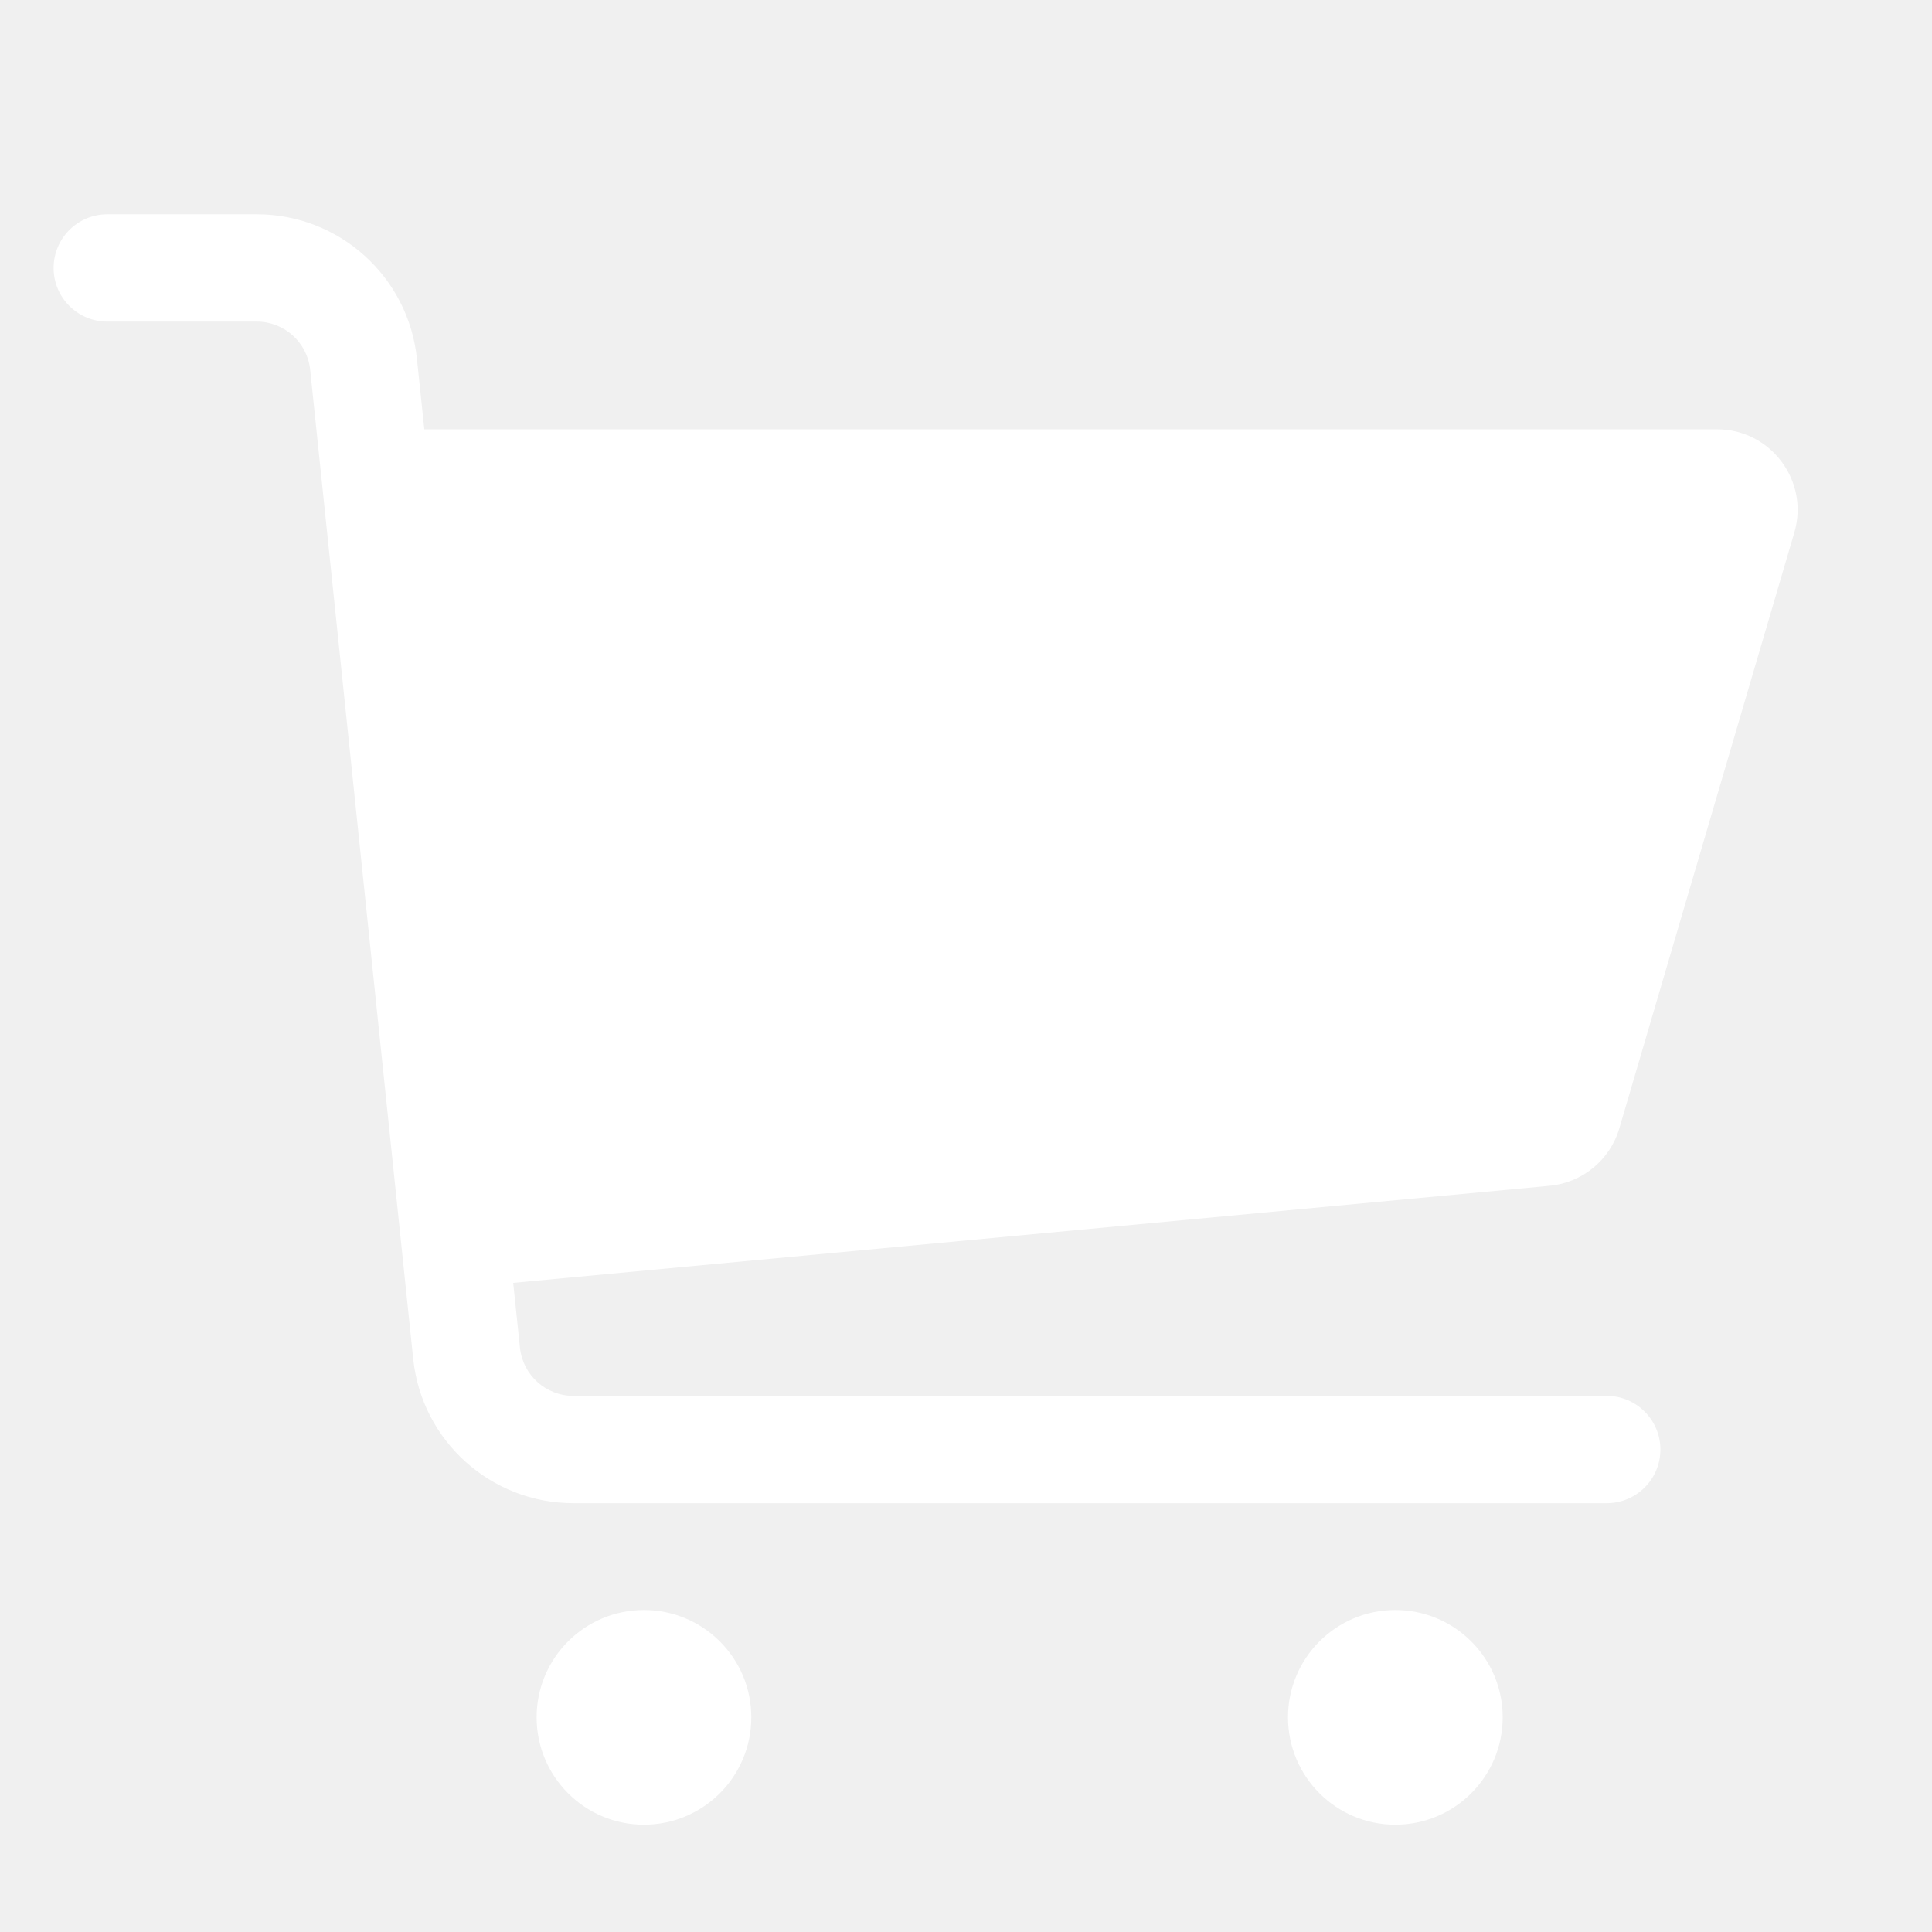
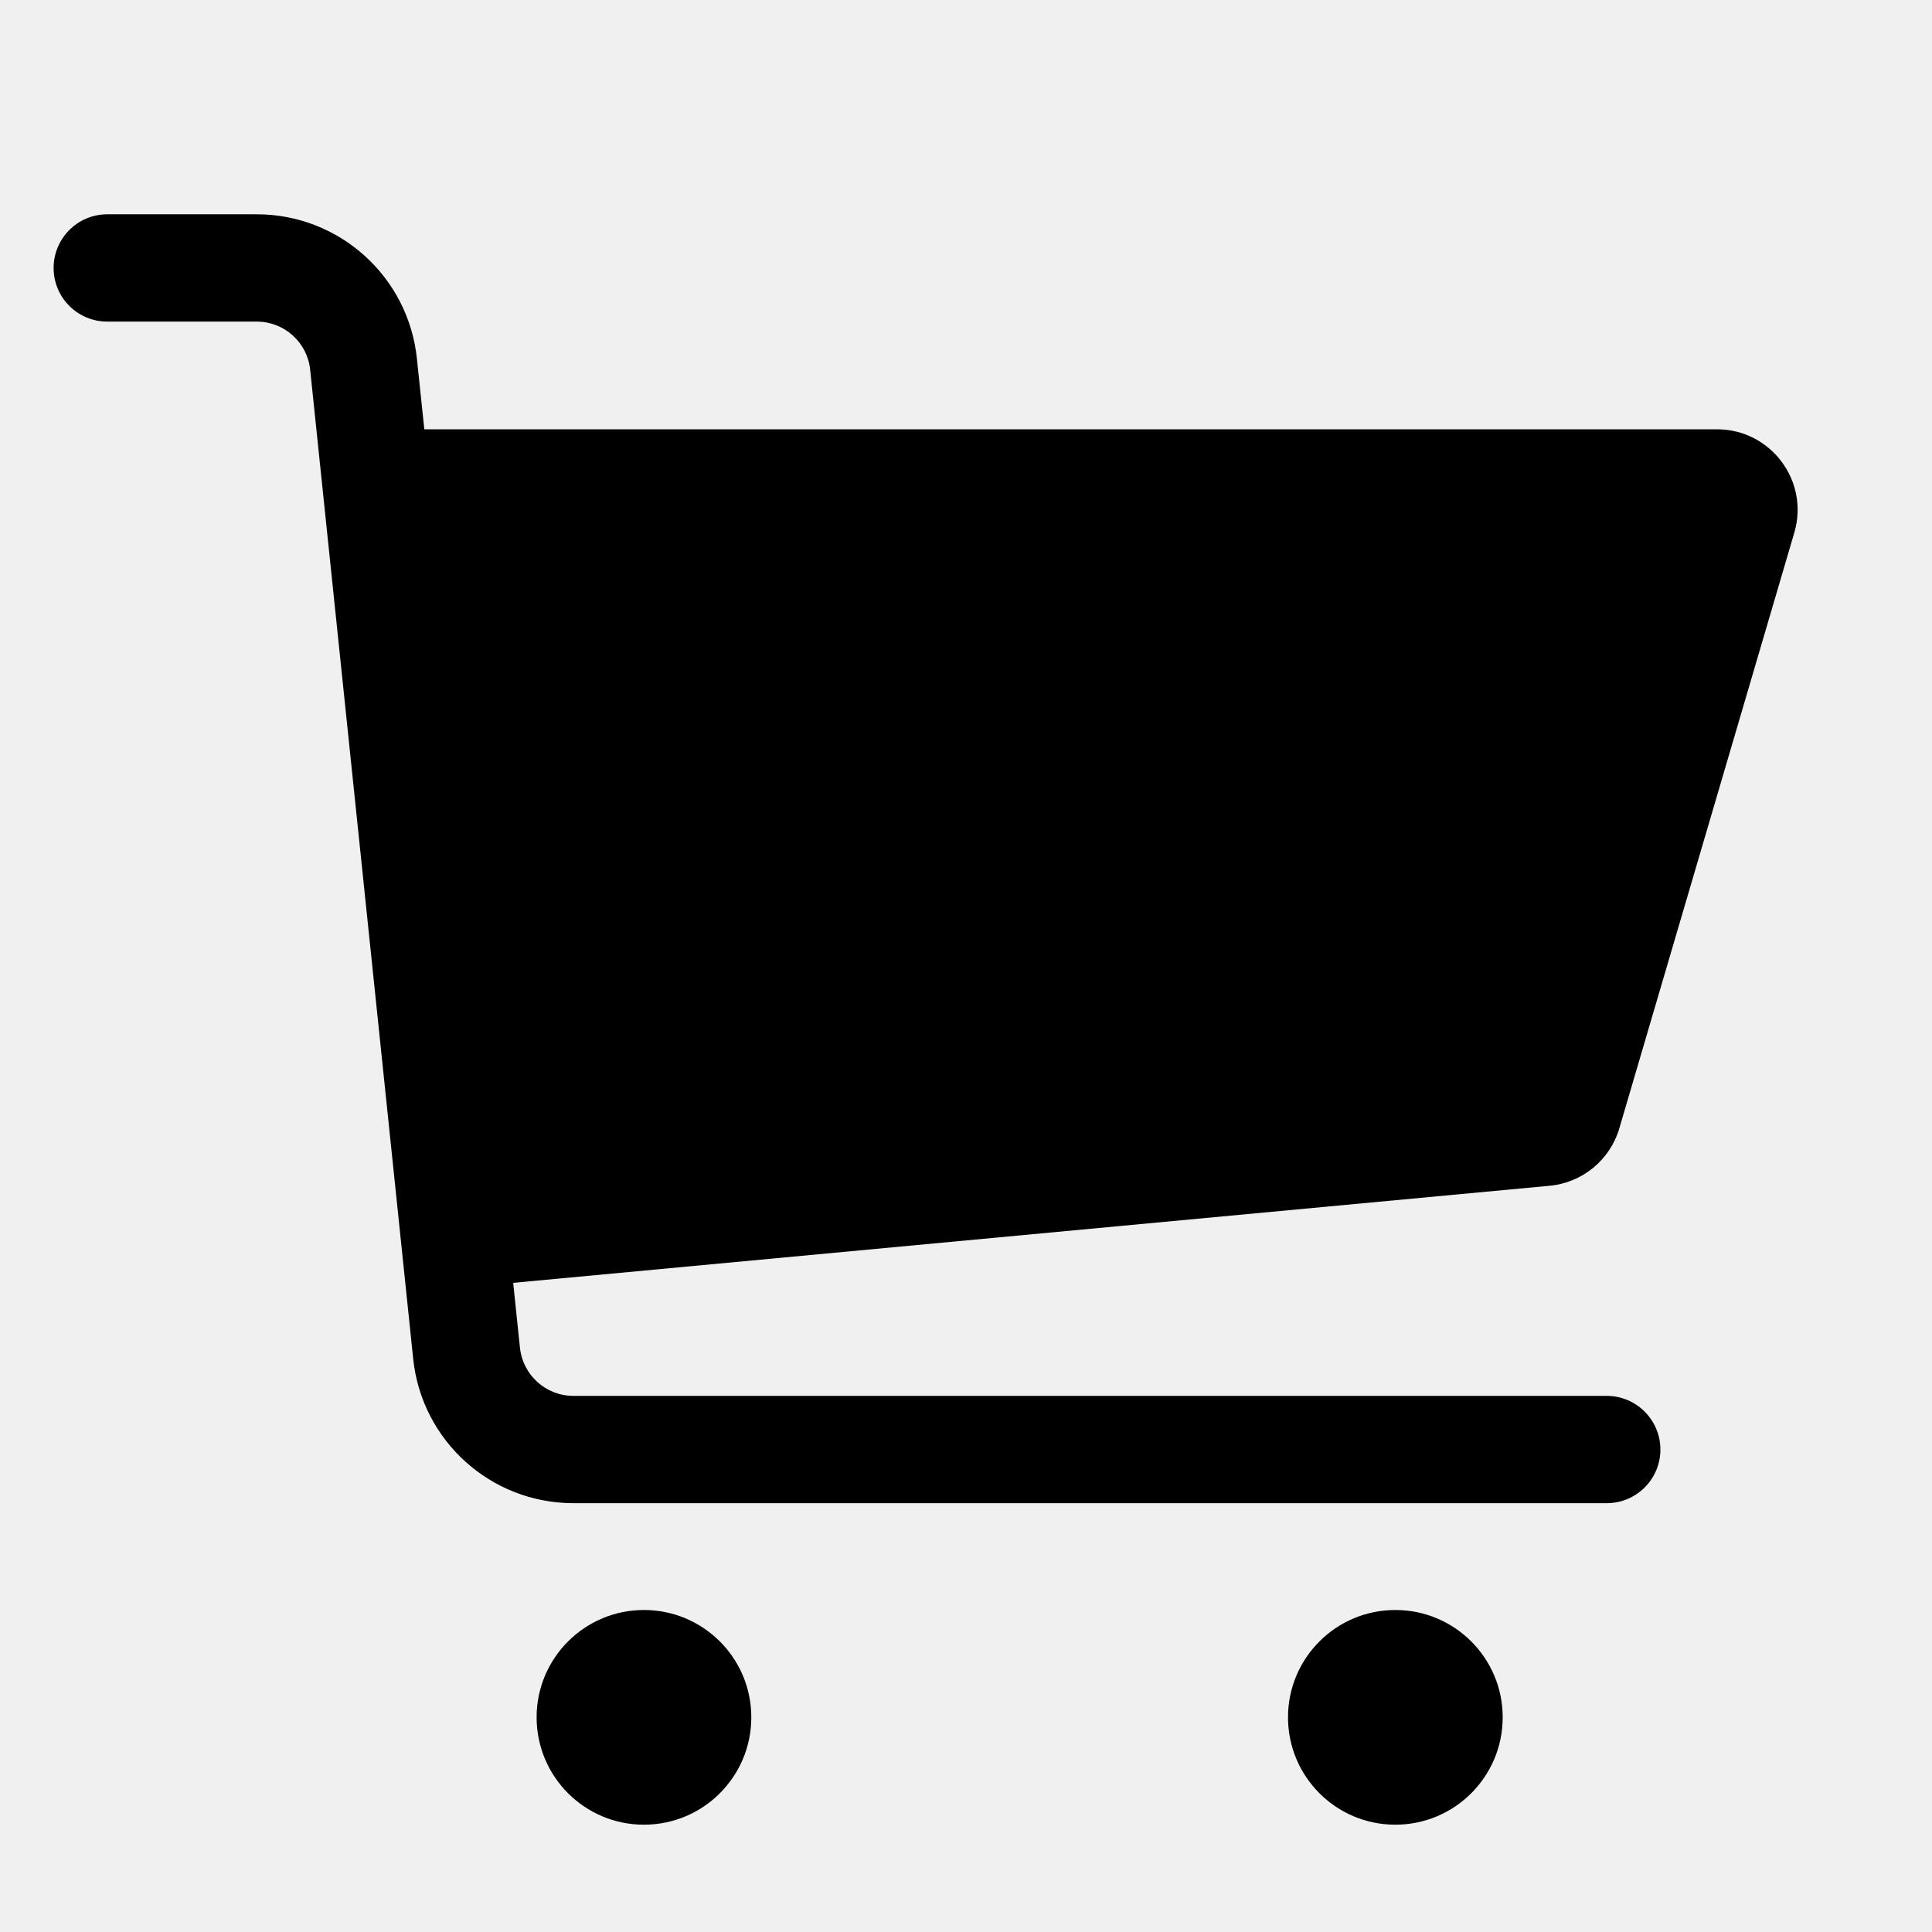
- <svg xmlns="http://www.w3.org/2000/svg" width="24" height="24" viewBox="0 0 24 24" fill="none">
-   <path fill-rule="evenodd" clip-rule="evenodd" d="M0.666 3.329C0.666 3.697 0.964 3.995 1.333 3.995H3.19C3.531 3.995 3.818 4.253 3.853 4.593L5.133 16.881C5.239 17.899 6.098 18.673 7.123 18.673H19.959C20.327 18.673 20.626 18.375 20.626 18.007C20.626 17.639 20.327 17.34 19.959 17.34H7.123C6.781 17.34 6.495 17.082 6.459 16.742L6.375 15.936L19.25 14.73C19.657 14.692 20.001 14.409 20.116 14.016L22.29 6.615C22.478 5.975 21.997 5.333 21.33 5.333H5.271L5.179 4.455C5.073 3.436 4.214 2.662 3.19 2.662H1.333C0.964 2.662 0.666 2.961 0.666 3.329Z" fill="white" />
-   <path fill-rule="evenodd" clip-rule="evenodd" d="M7.999 22.667C8.736 22.667 9.333 22.07 9.333 21.333C9.333 20.597 8.736 20 7.999 20C7.263 20 6.666 20.597 6.666 21.333C6.666 22.07 7.263 22.667 7.999 22.667Z" fill="white" />
-   <path fill-rule="evenodd" clip-rule="evenodd" d="M17.333 22.667C18.07 22.667 18.667 22.07 18.667 21.333C18.667 20.597 18.07 20 17.333 20C16.597 20 16 20.597 16 21.333C16 22.07 16.597 22.667 17.333 22.667Z" fill="white" />
+ <svg xmlns="http://www.w3.org/2000/svg" width="50" height="50" viewBox="0 0 24 24" fill="none">
+   <path fill-rule="evenodd" clip-rule="evenodd" d="M0.666 3.329C0.666 3.697 0.964 3.995 1.333 3.995H3.19C3.531 3.995 3.818 4.253 3.853 4.593L5.133 16.881C5.239 17.899 6.098 18.673 7.123 18.673H19.959C20.327 18.673 20.626 18.375 20.626 18.007C20.626 17.639 20.327 17.34 19.959 17.34H7.123C6.781 17.34 6.495 17.082 6.459 16.742L6.375 15.936L19.25 14.73C19.657 14.692 20.001 14.409 20.116 14.016L22.29 6.615C22.478 5.975 21.997 5.333 21.33 5.333H5.271L5.179 4.455C5.073 3.436 4.214 2.662 3.19 2.662H1.333C0.964 2.662 0.666 2.961 0.666 3.329Z" fill="black" />
+   <path fill-rule="evenodd" clip-rule="evenodd" d="M7.999 22.667C8.736 22.667 9.333 22.07 9.333 21.333C9.333 20.597 8.736 20 7.999 20C7.263 20 6.666 20.597 6.666 21.333C6.666 22.07 7.263 22.667 7.999 22.667Z" fill="black" />
+   <path fill-rule="evenodd" clip-rule="evenodd" d="M17.333 22.667C18.07 22.667 18.667 22.07 18.667 21.333C18.667 20.597 18.07 20 17.333 20C16.597 20 16 20.597 16 21.333C16 22.07 16.597 22.667 17.333 22.667Z" fill="black" />
</svg>
